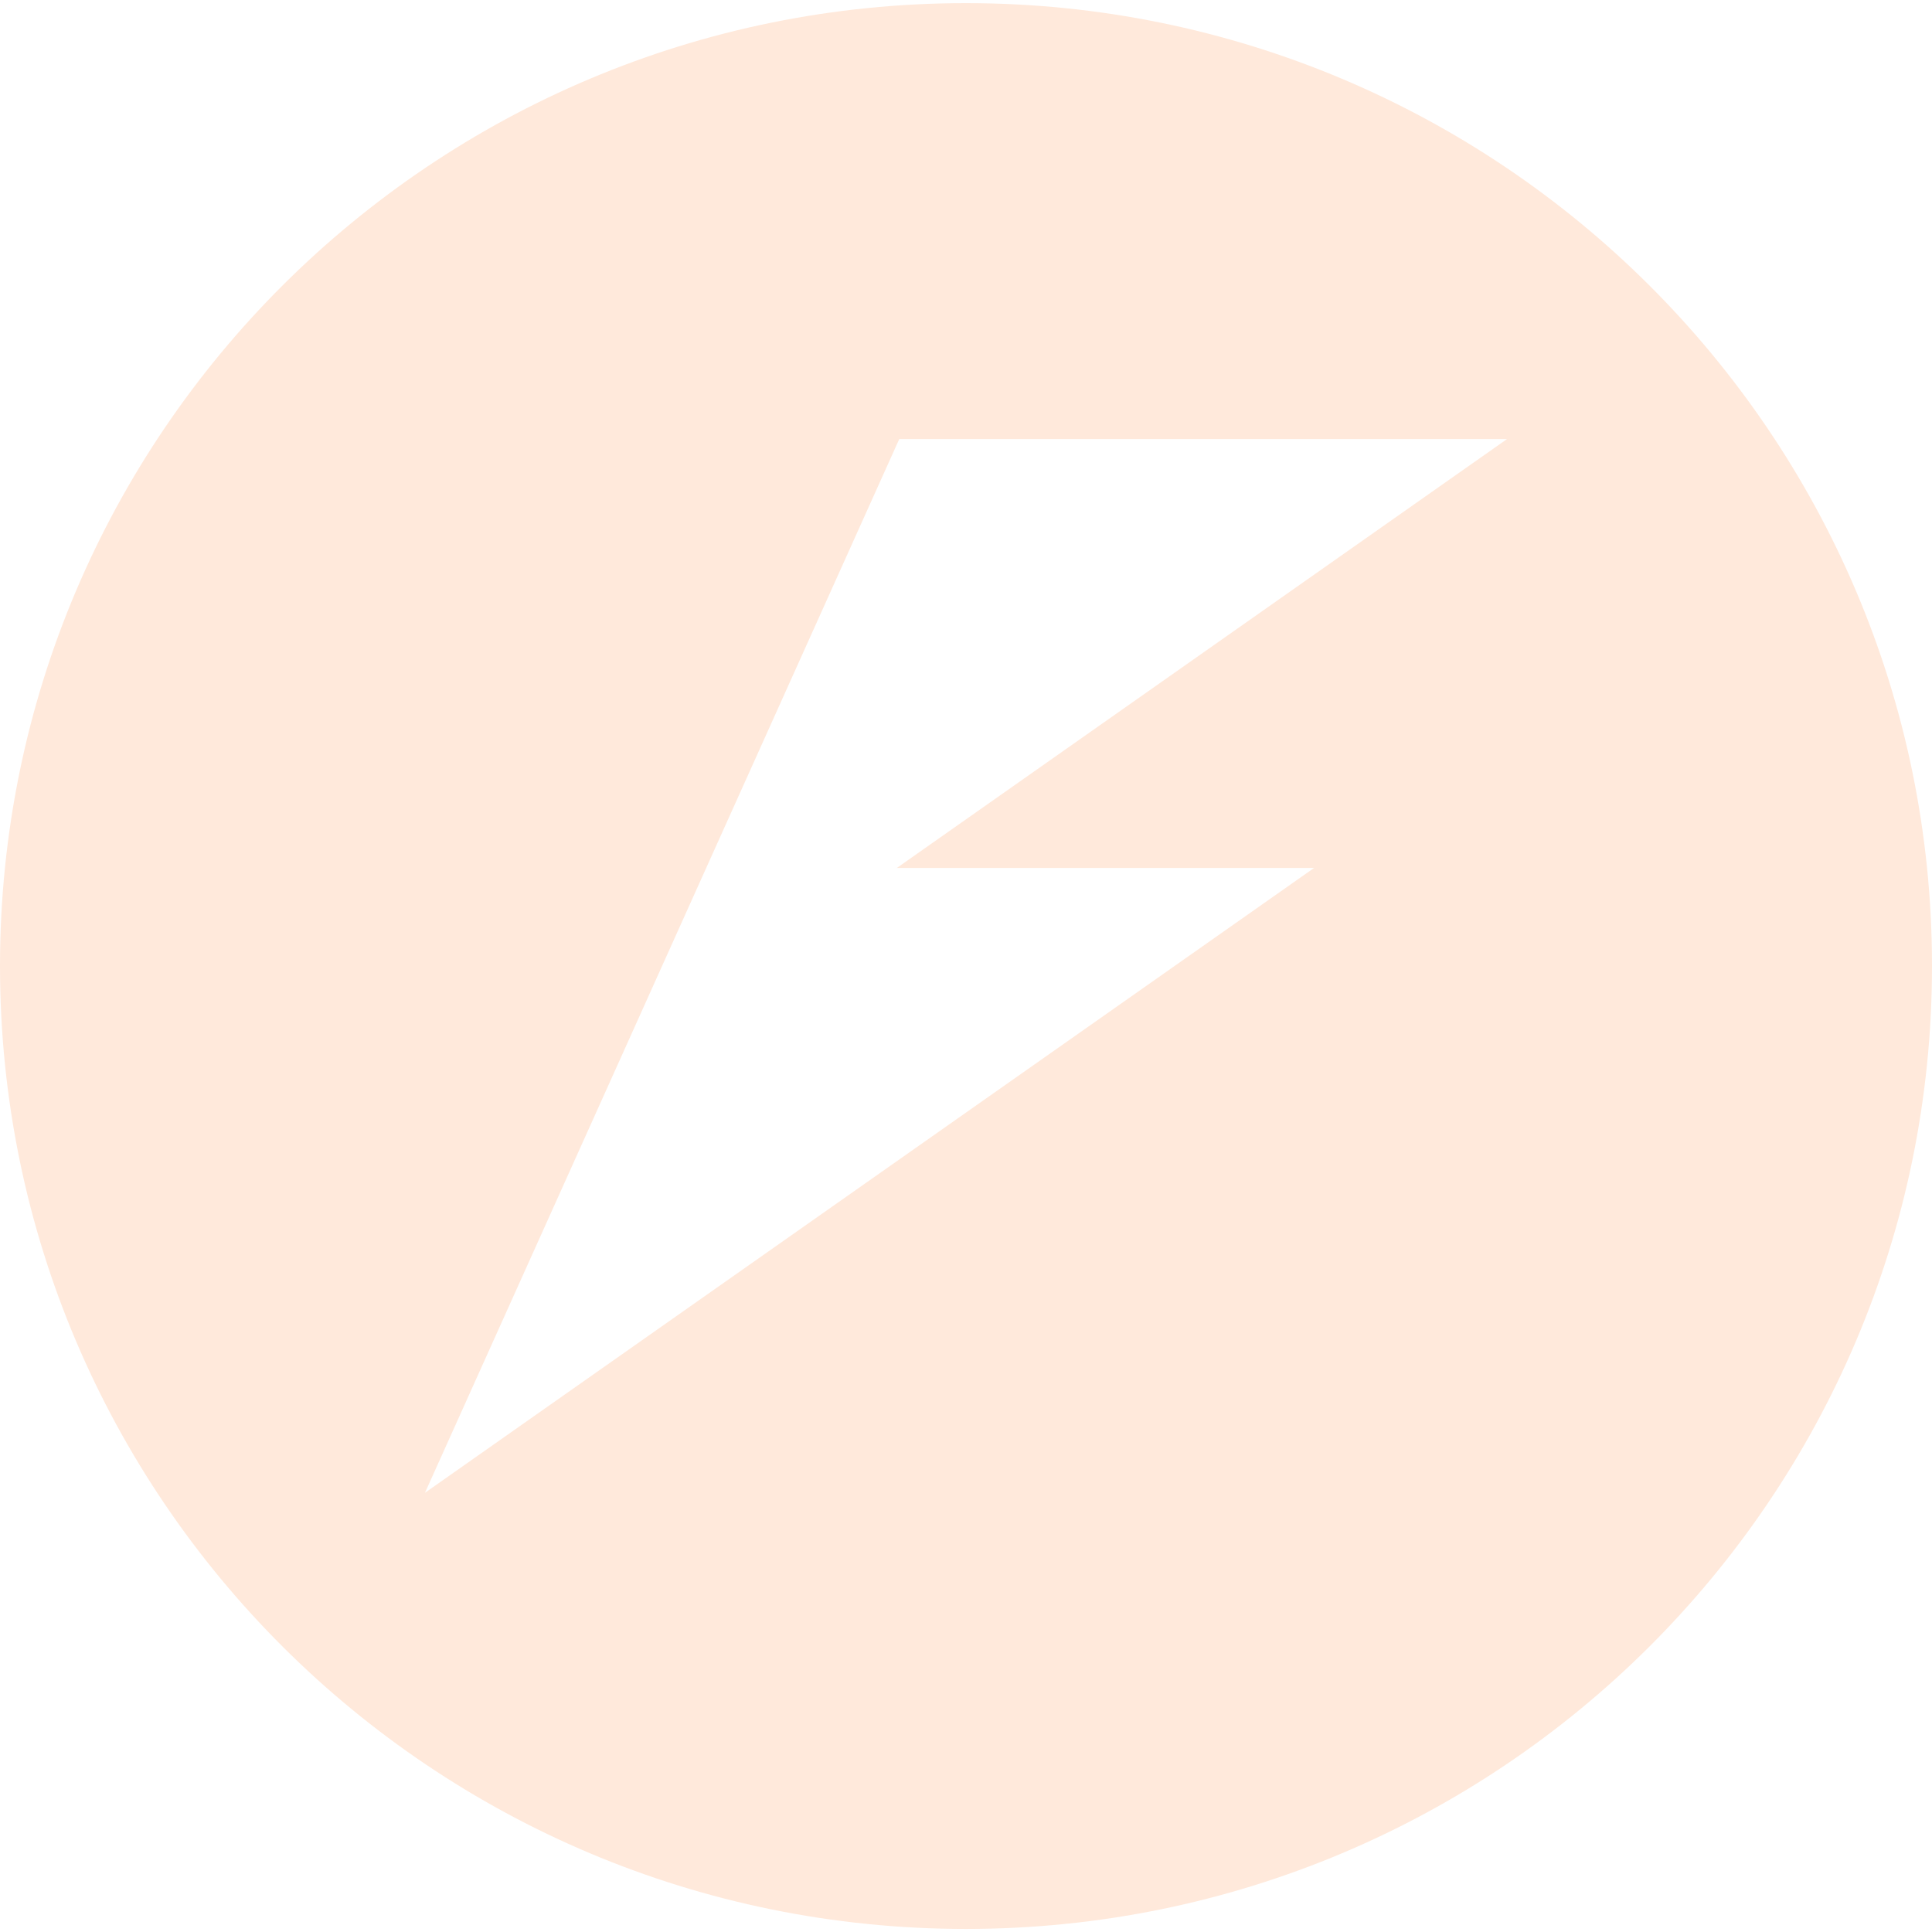
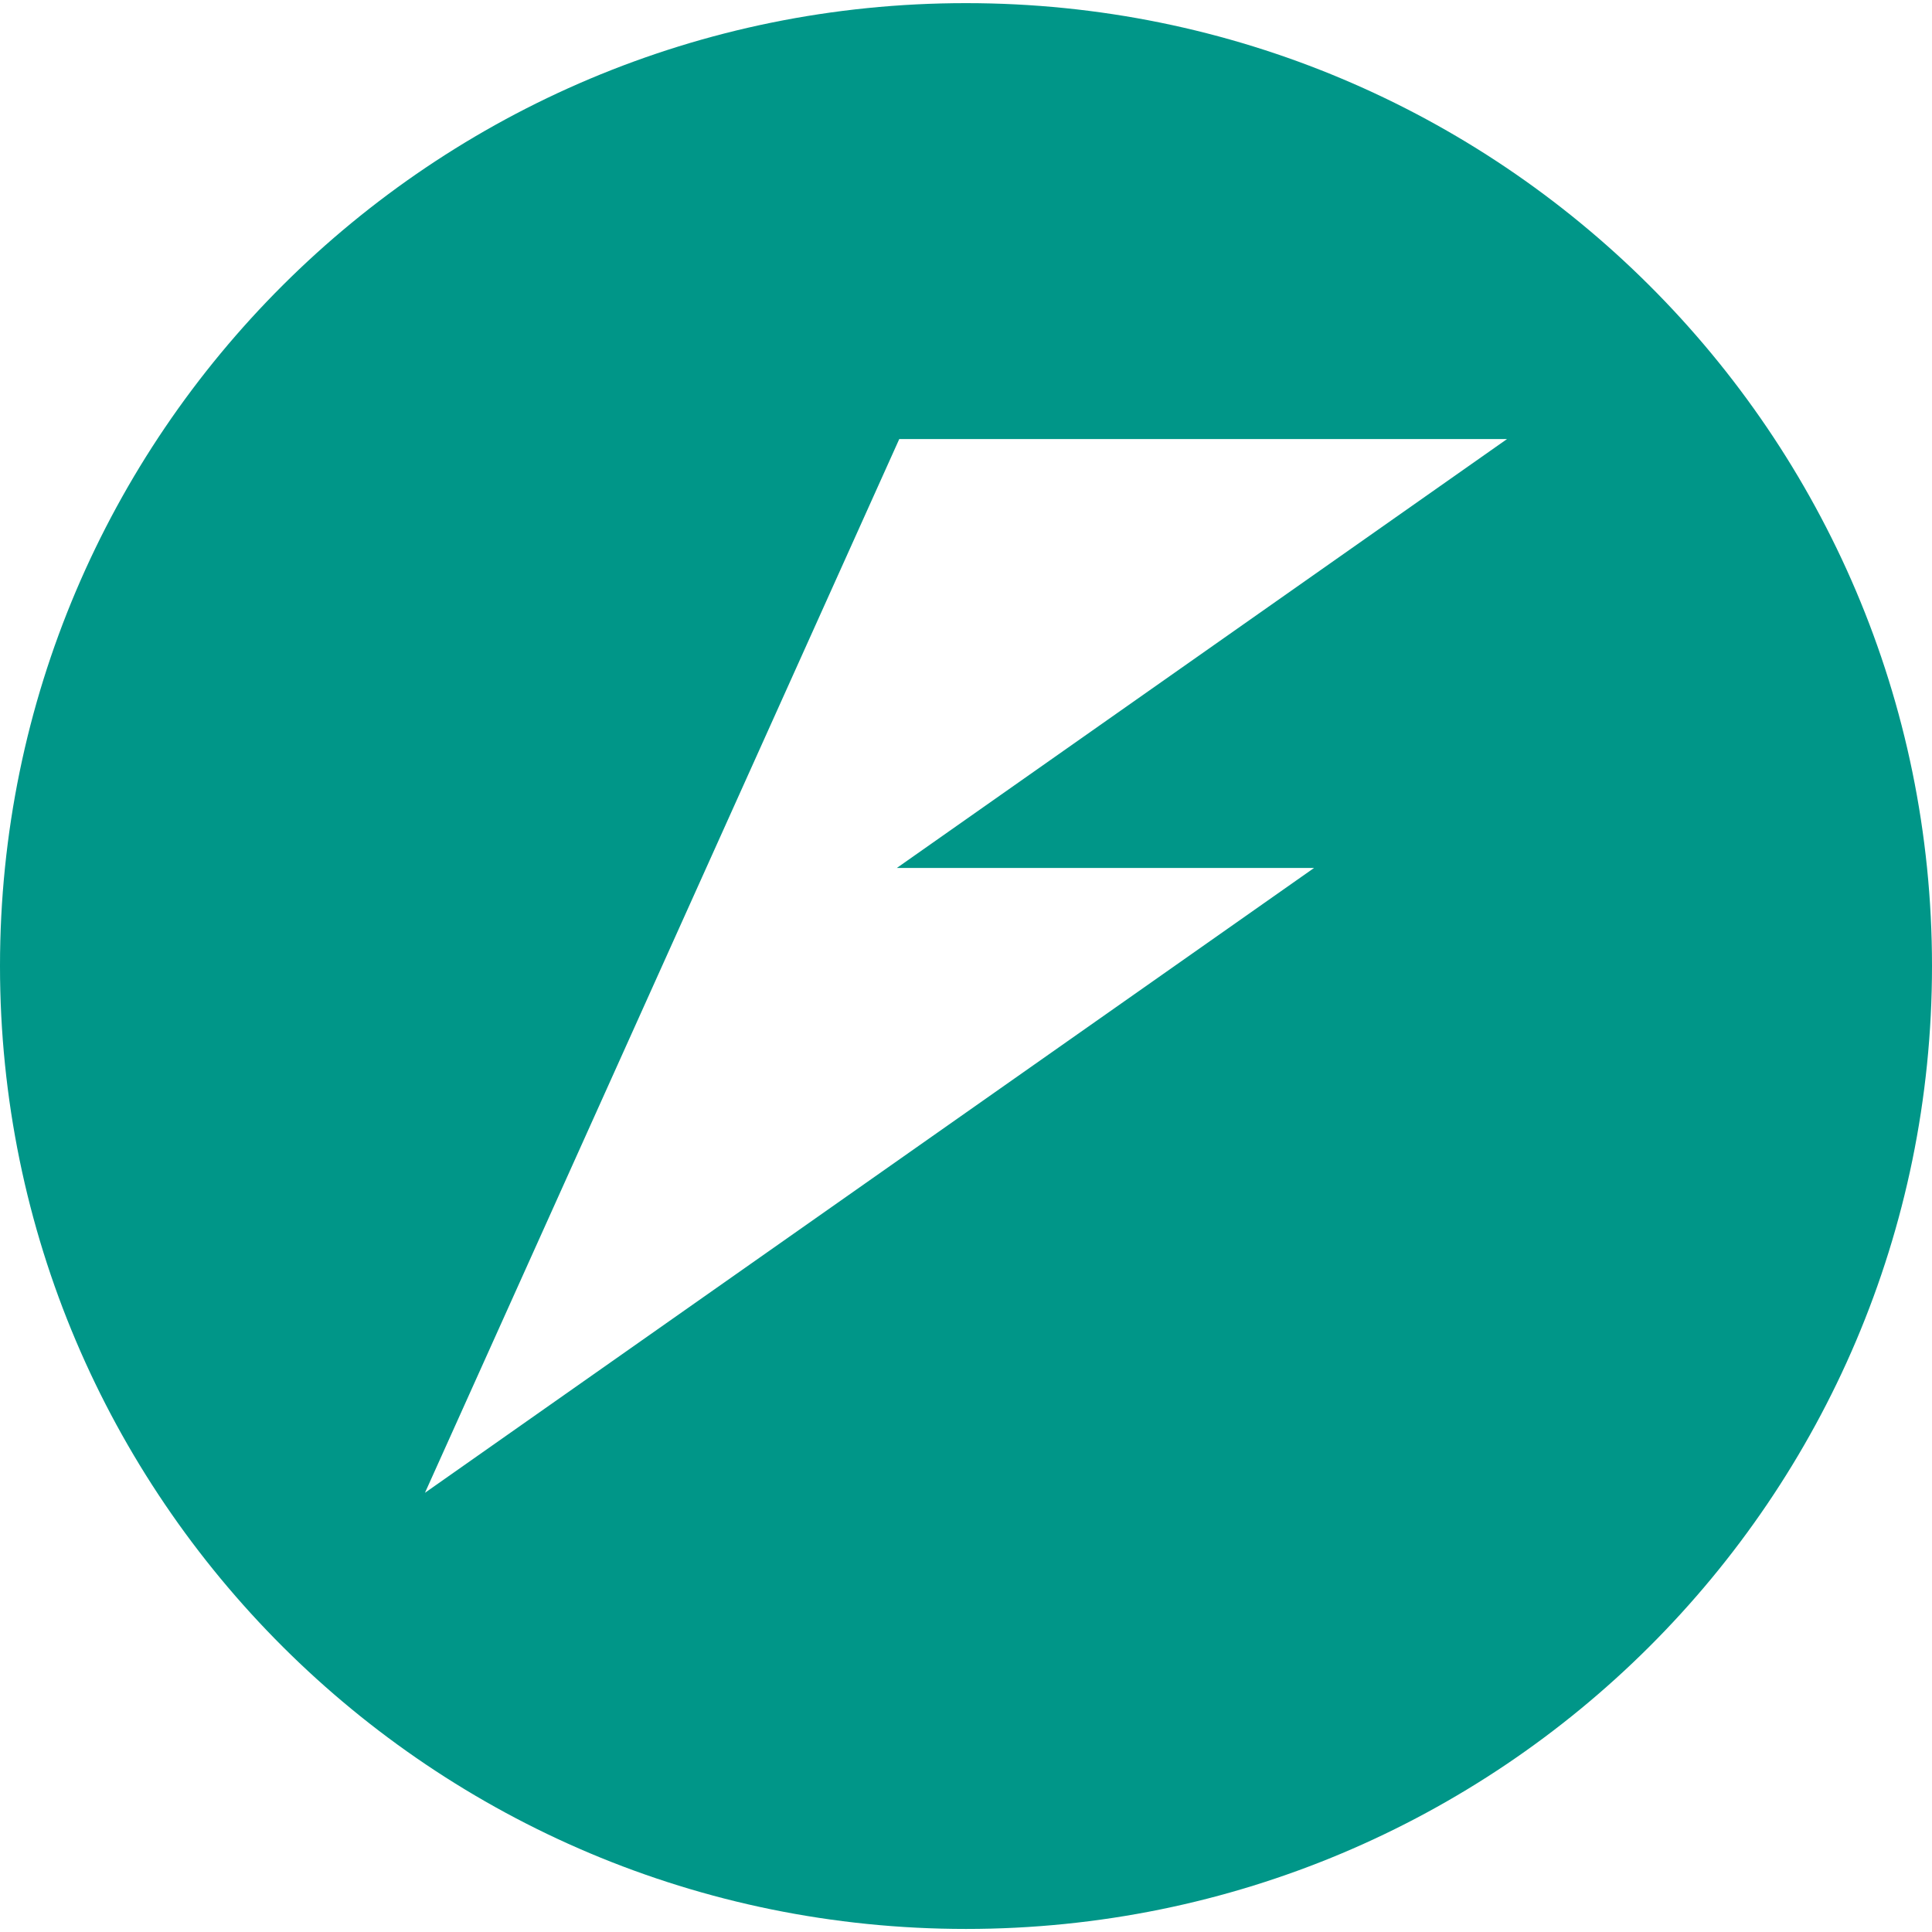
- <svg xmlns="http://www.w3.org/2000/svg" fill="#ffe9db" role="img" viewBox="0 0 24 24">
+ <svg xmlns="http://www.w3.org/2000/svg" width="256" height="256" fill="#009688" role="img" viewBox="0 0 24 24">
  <path d="M12 .039C5.373.038 0 5.393 0 11.999c-.001 6.607 5.372 11.963 12 11.963 6.628 0 12.001-5.356 12-11.963-0-6.606-5.373-11.96-12-11.96m-.829 5.415h7.55l-7.58 5.328h5.183L5.279 18.544q2.947-6.544 5.892-13.09" />
</svg>
